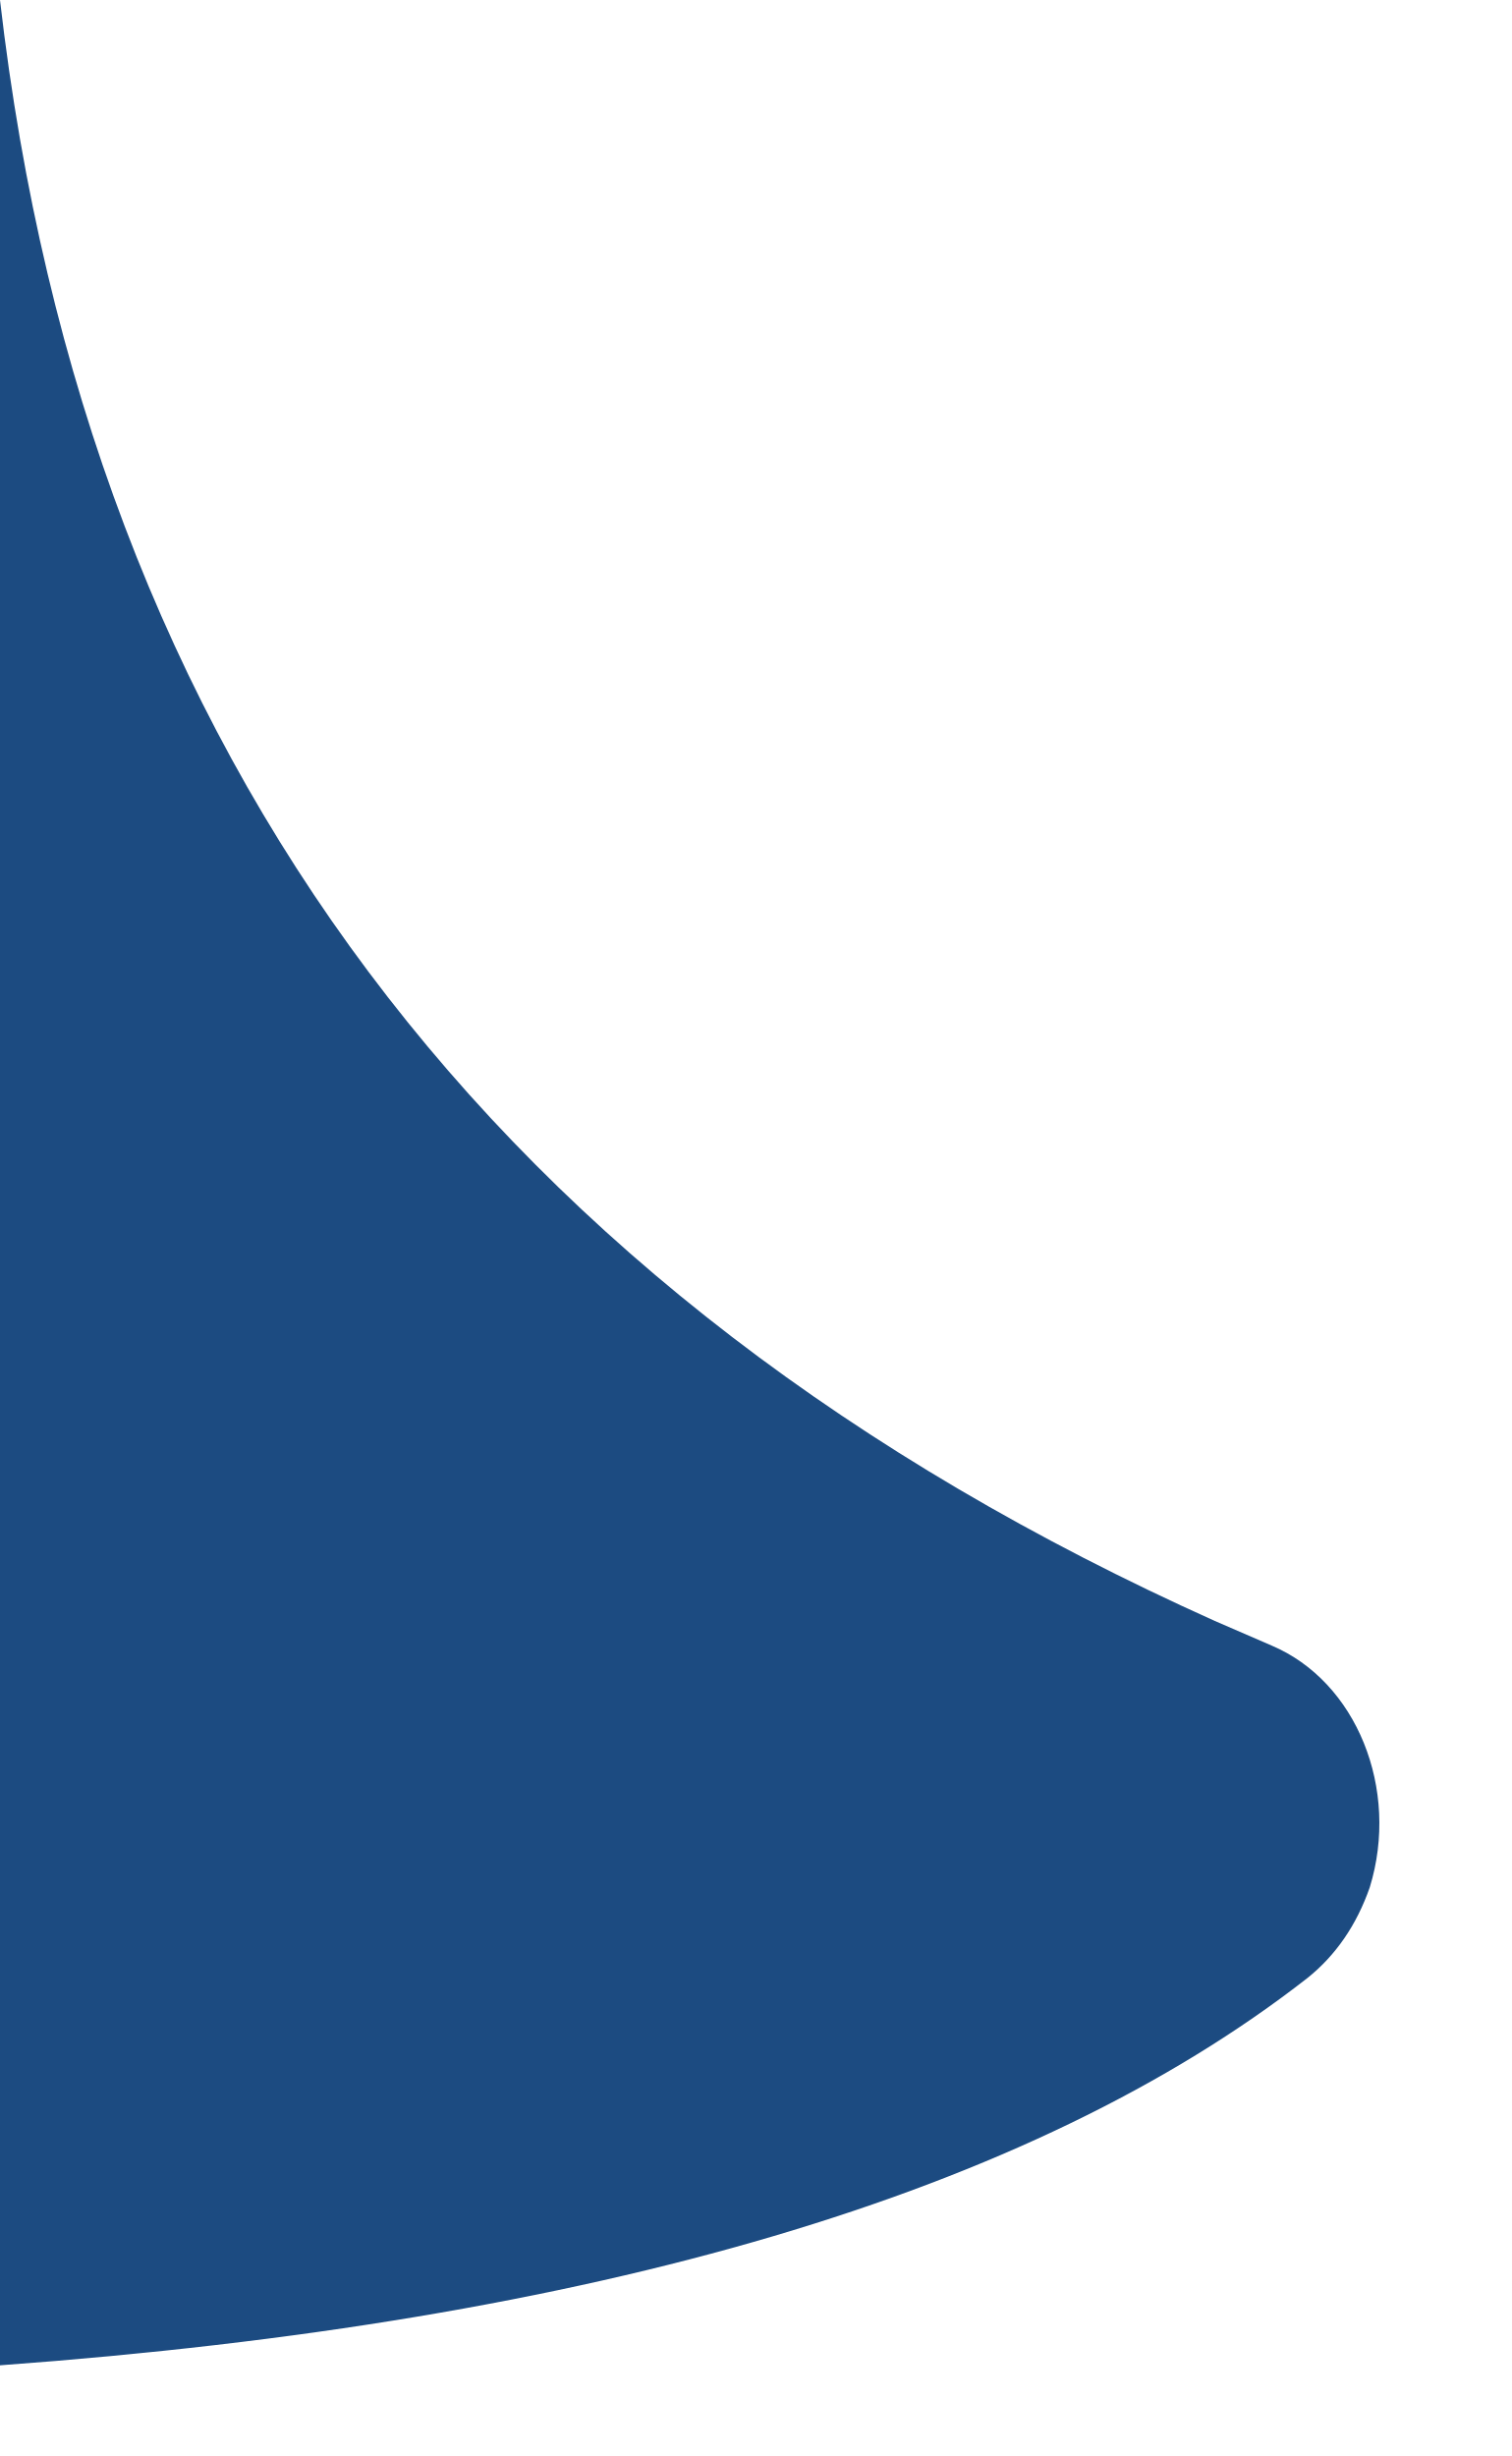
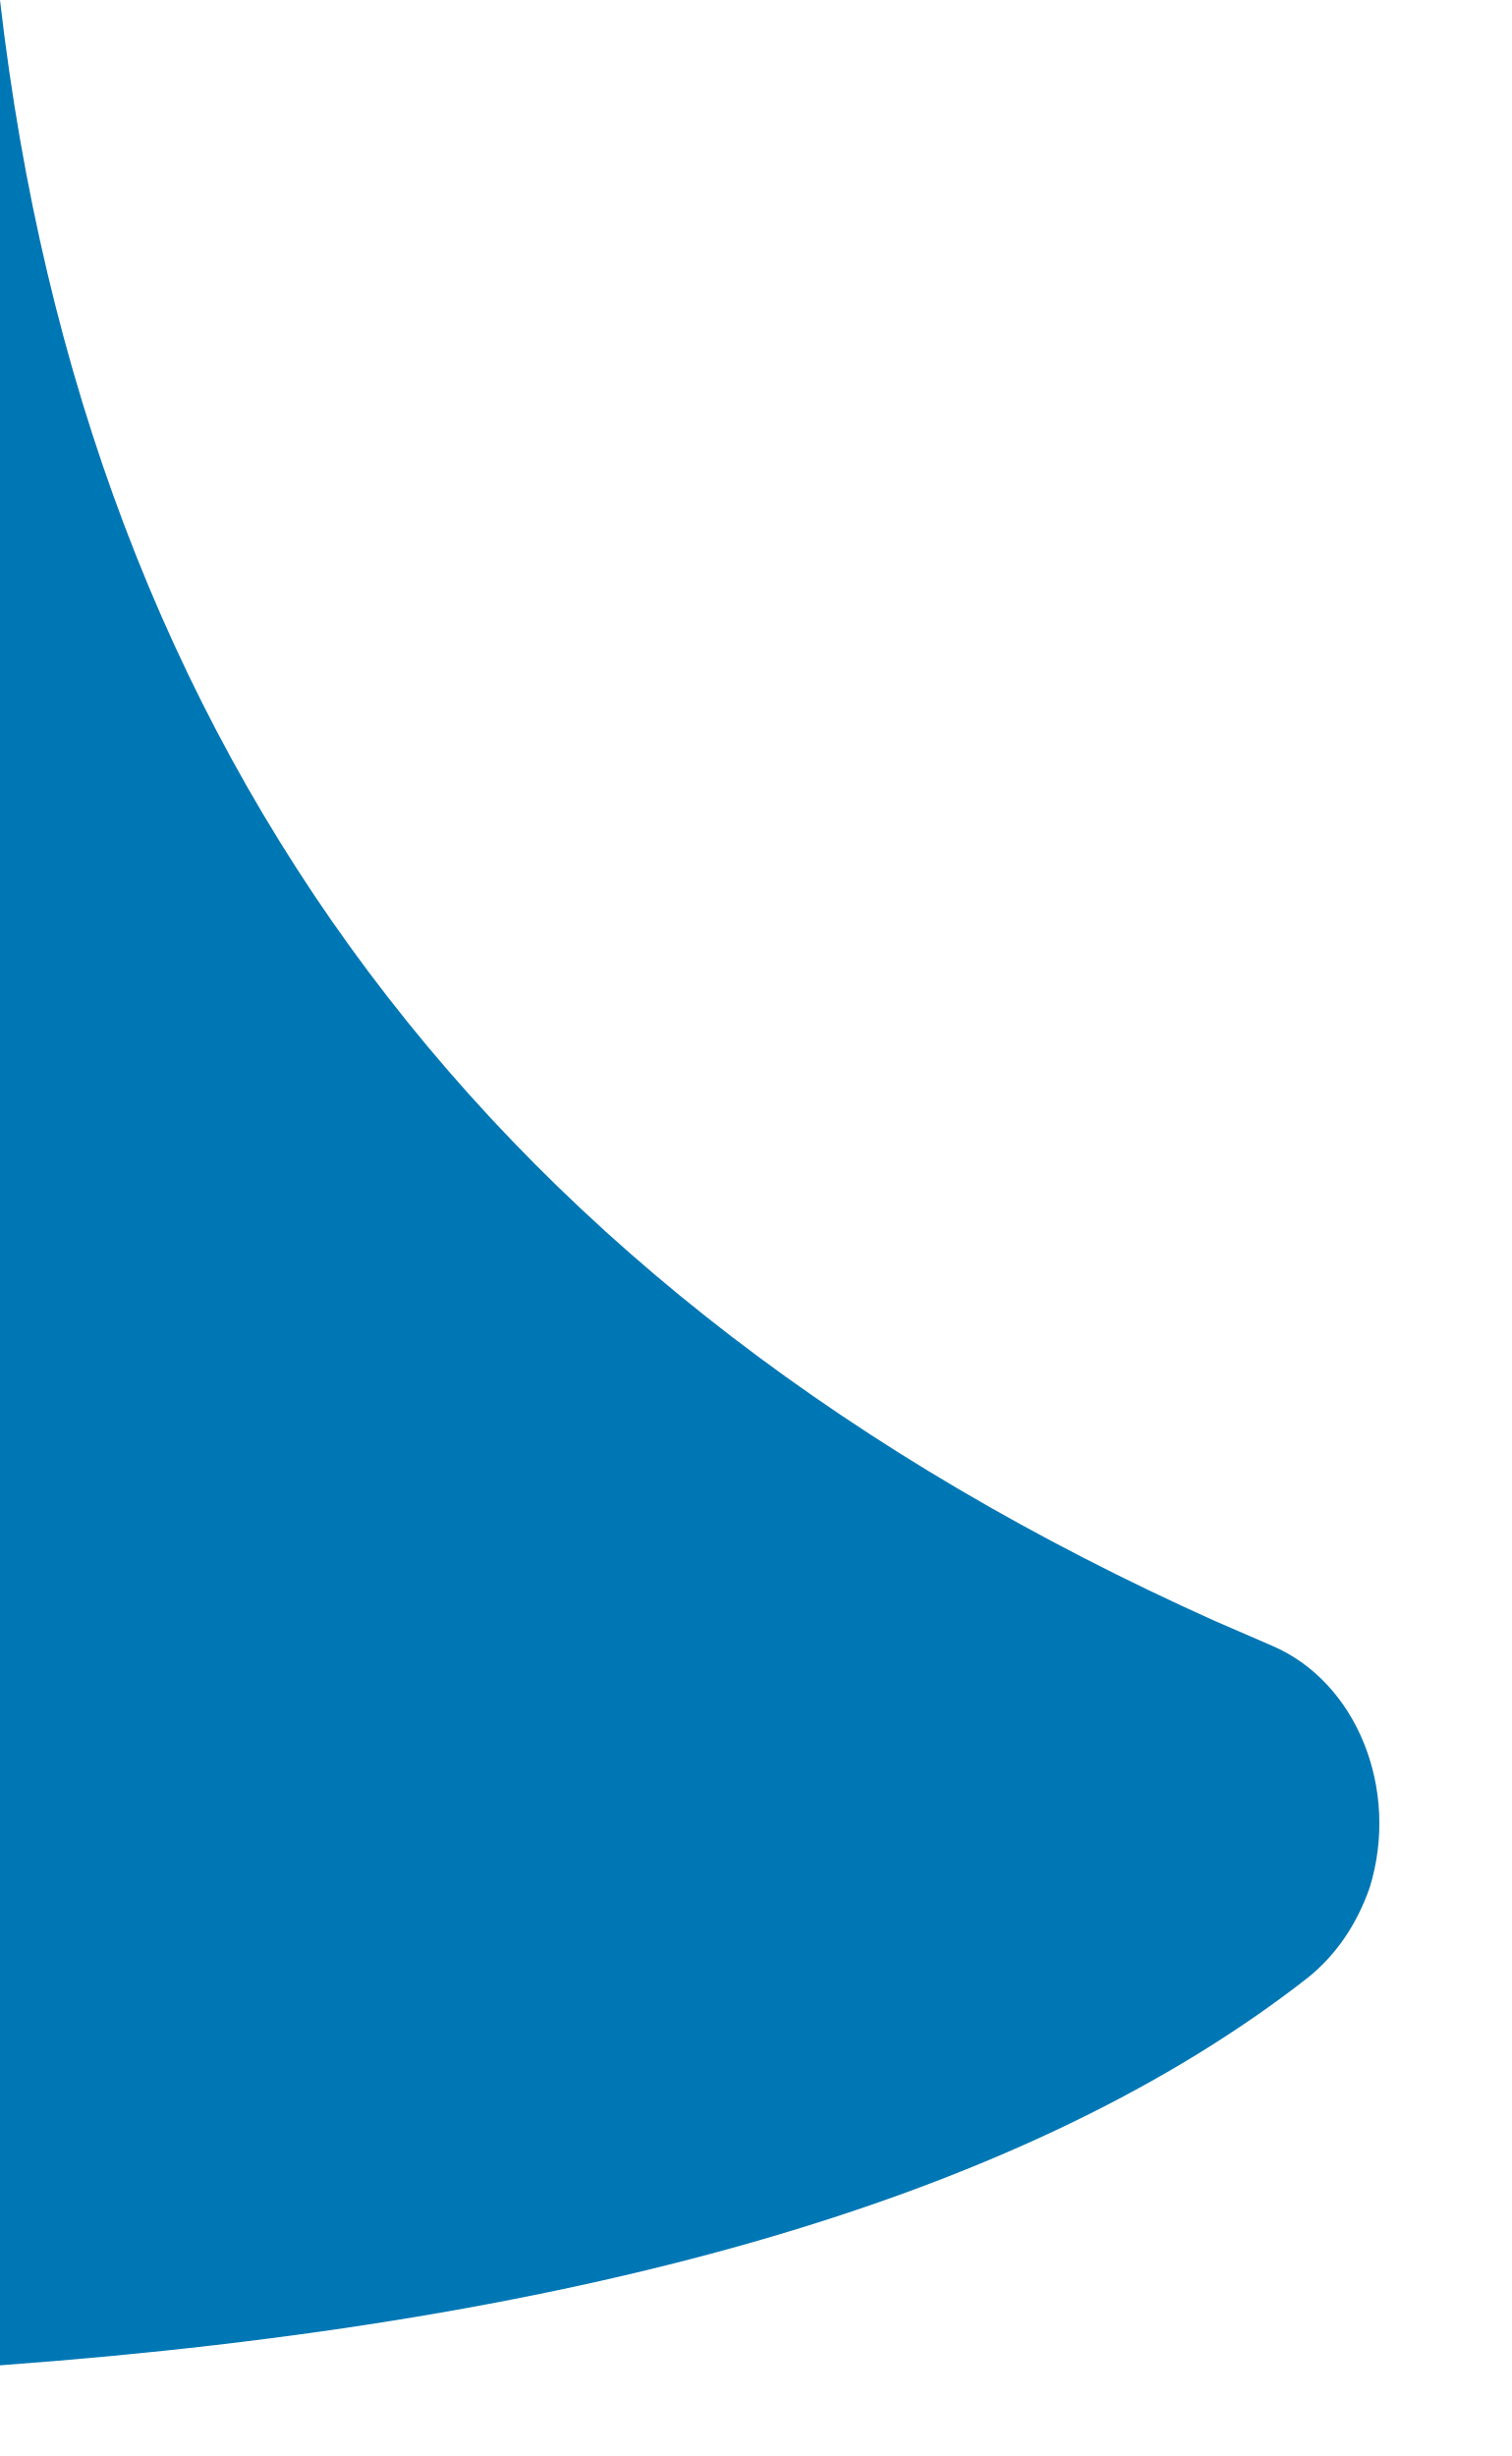
<svg xmlns="http://www.w3.org/2000/svg" width="8" height="13" viewBox="0 0 8 13" fill="none">
-   <path d="M6.73 8.71L6.43 8.58C2.6 6.86 0.46 4 0 0V12.52C3.15 12.29 5.46 11.61 6.92 10.47C7.07 10.35 7.18 10.19 7.25 9.99C7.41 9.47 7.18 8.9 6.73 8.71Z" fill="#1c4b81" />
+   <path d="M6.73 8.71L6.43 8.58C2.6 6.86 0.46 4 0 0V12.52C3.15 12.29 5.46 11.61 6.92 10.47C7.07 10.35 7.18 10.19 7.25 9.99C7.41 9.47 7.18 8.9 6.73 8.71Z" fill="#0077B5" />
</svg>
